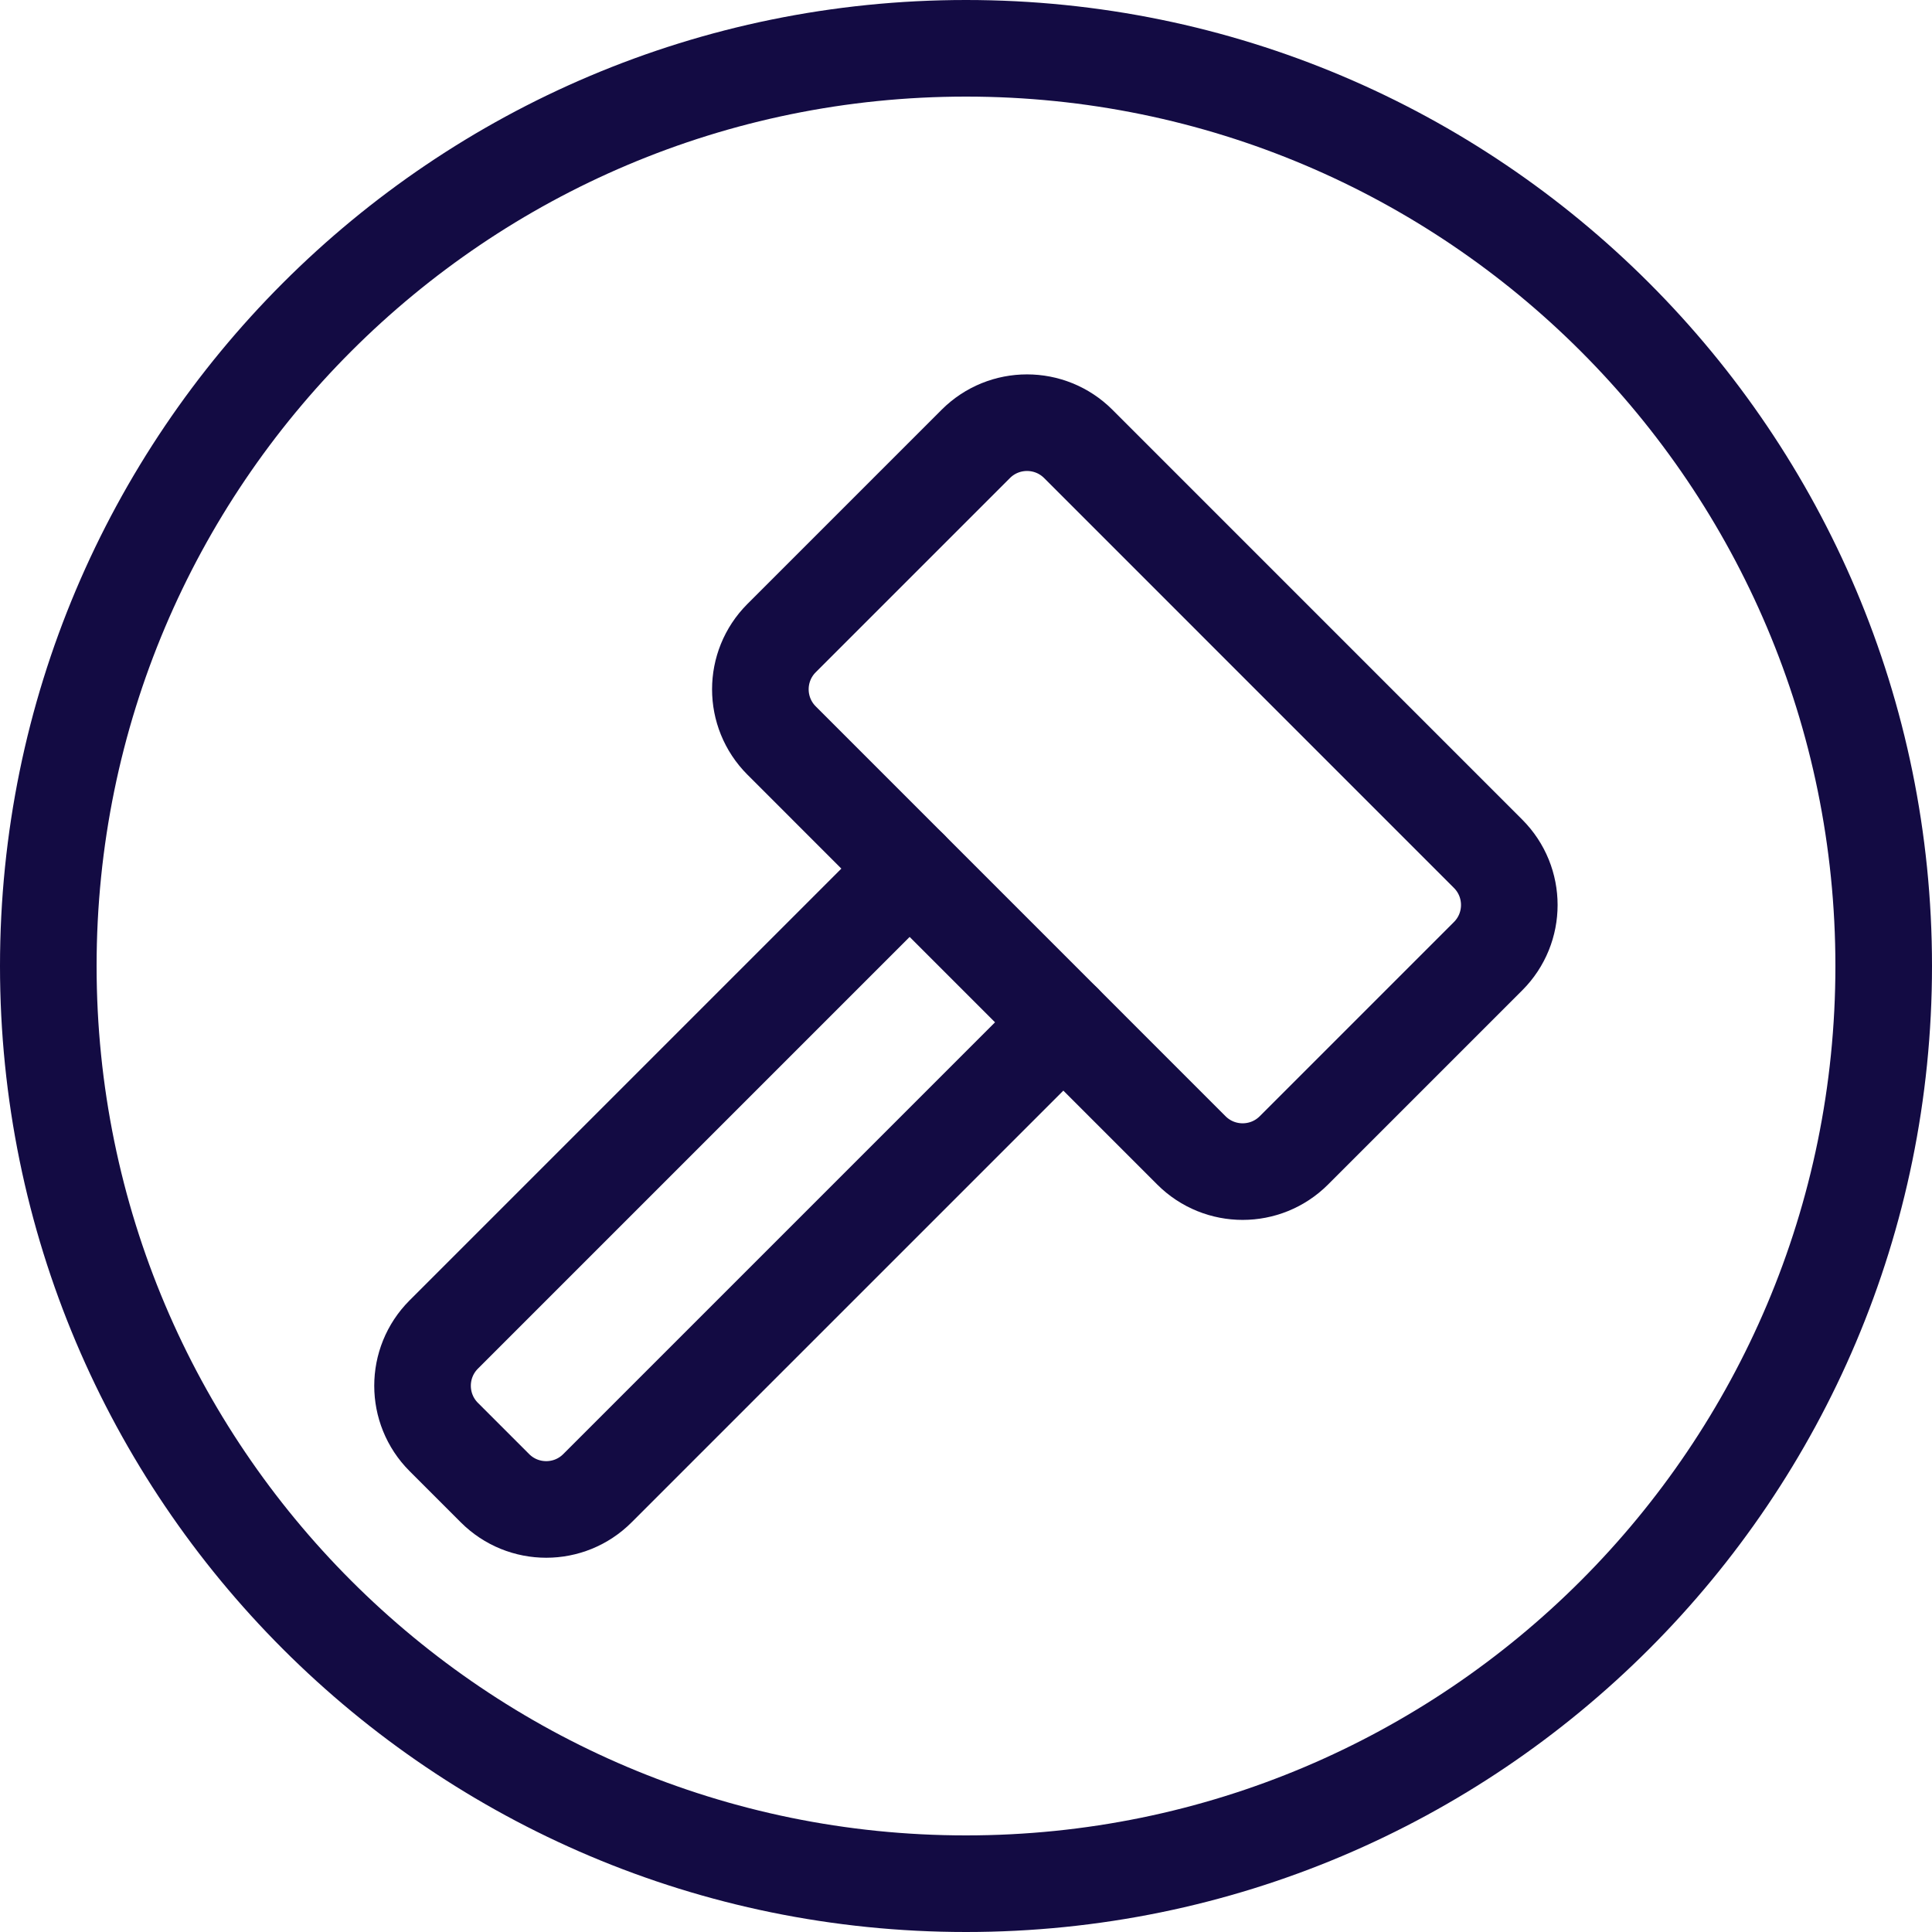
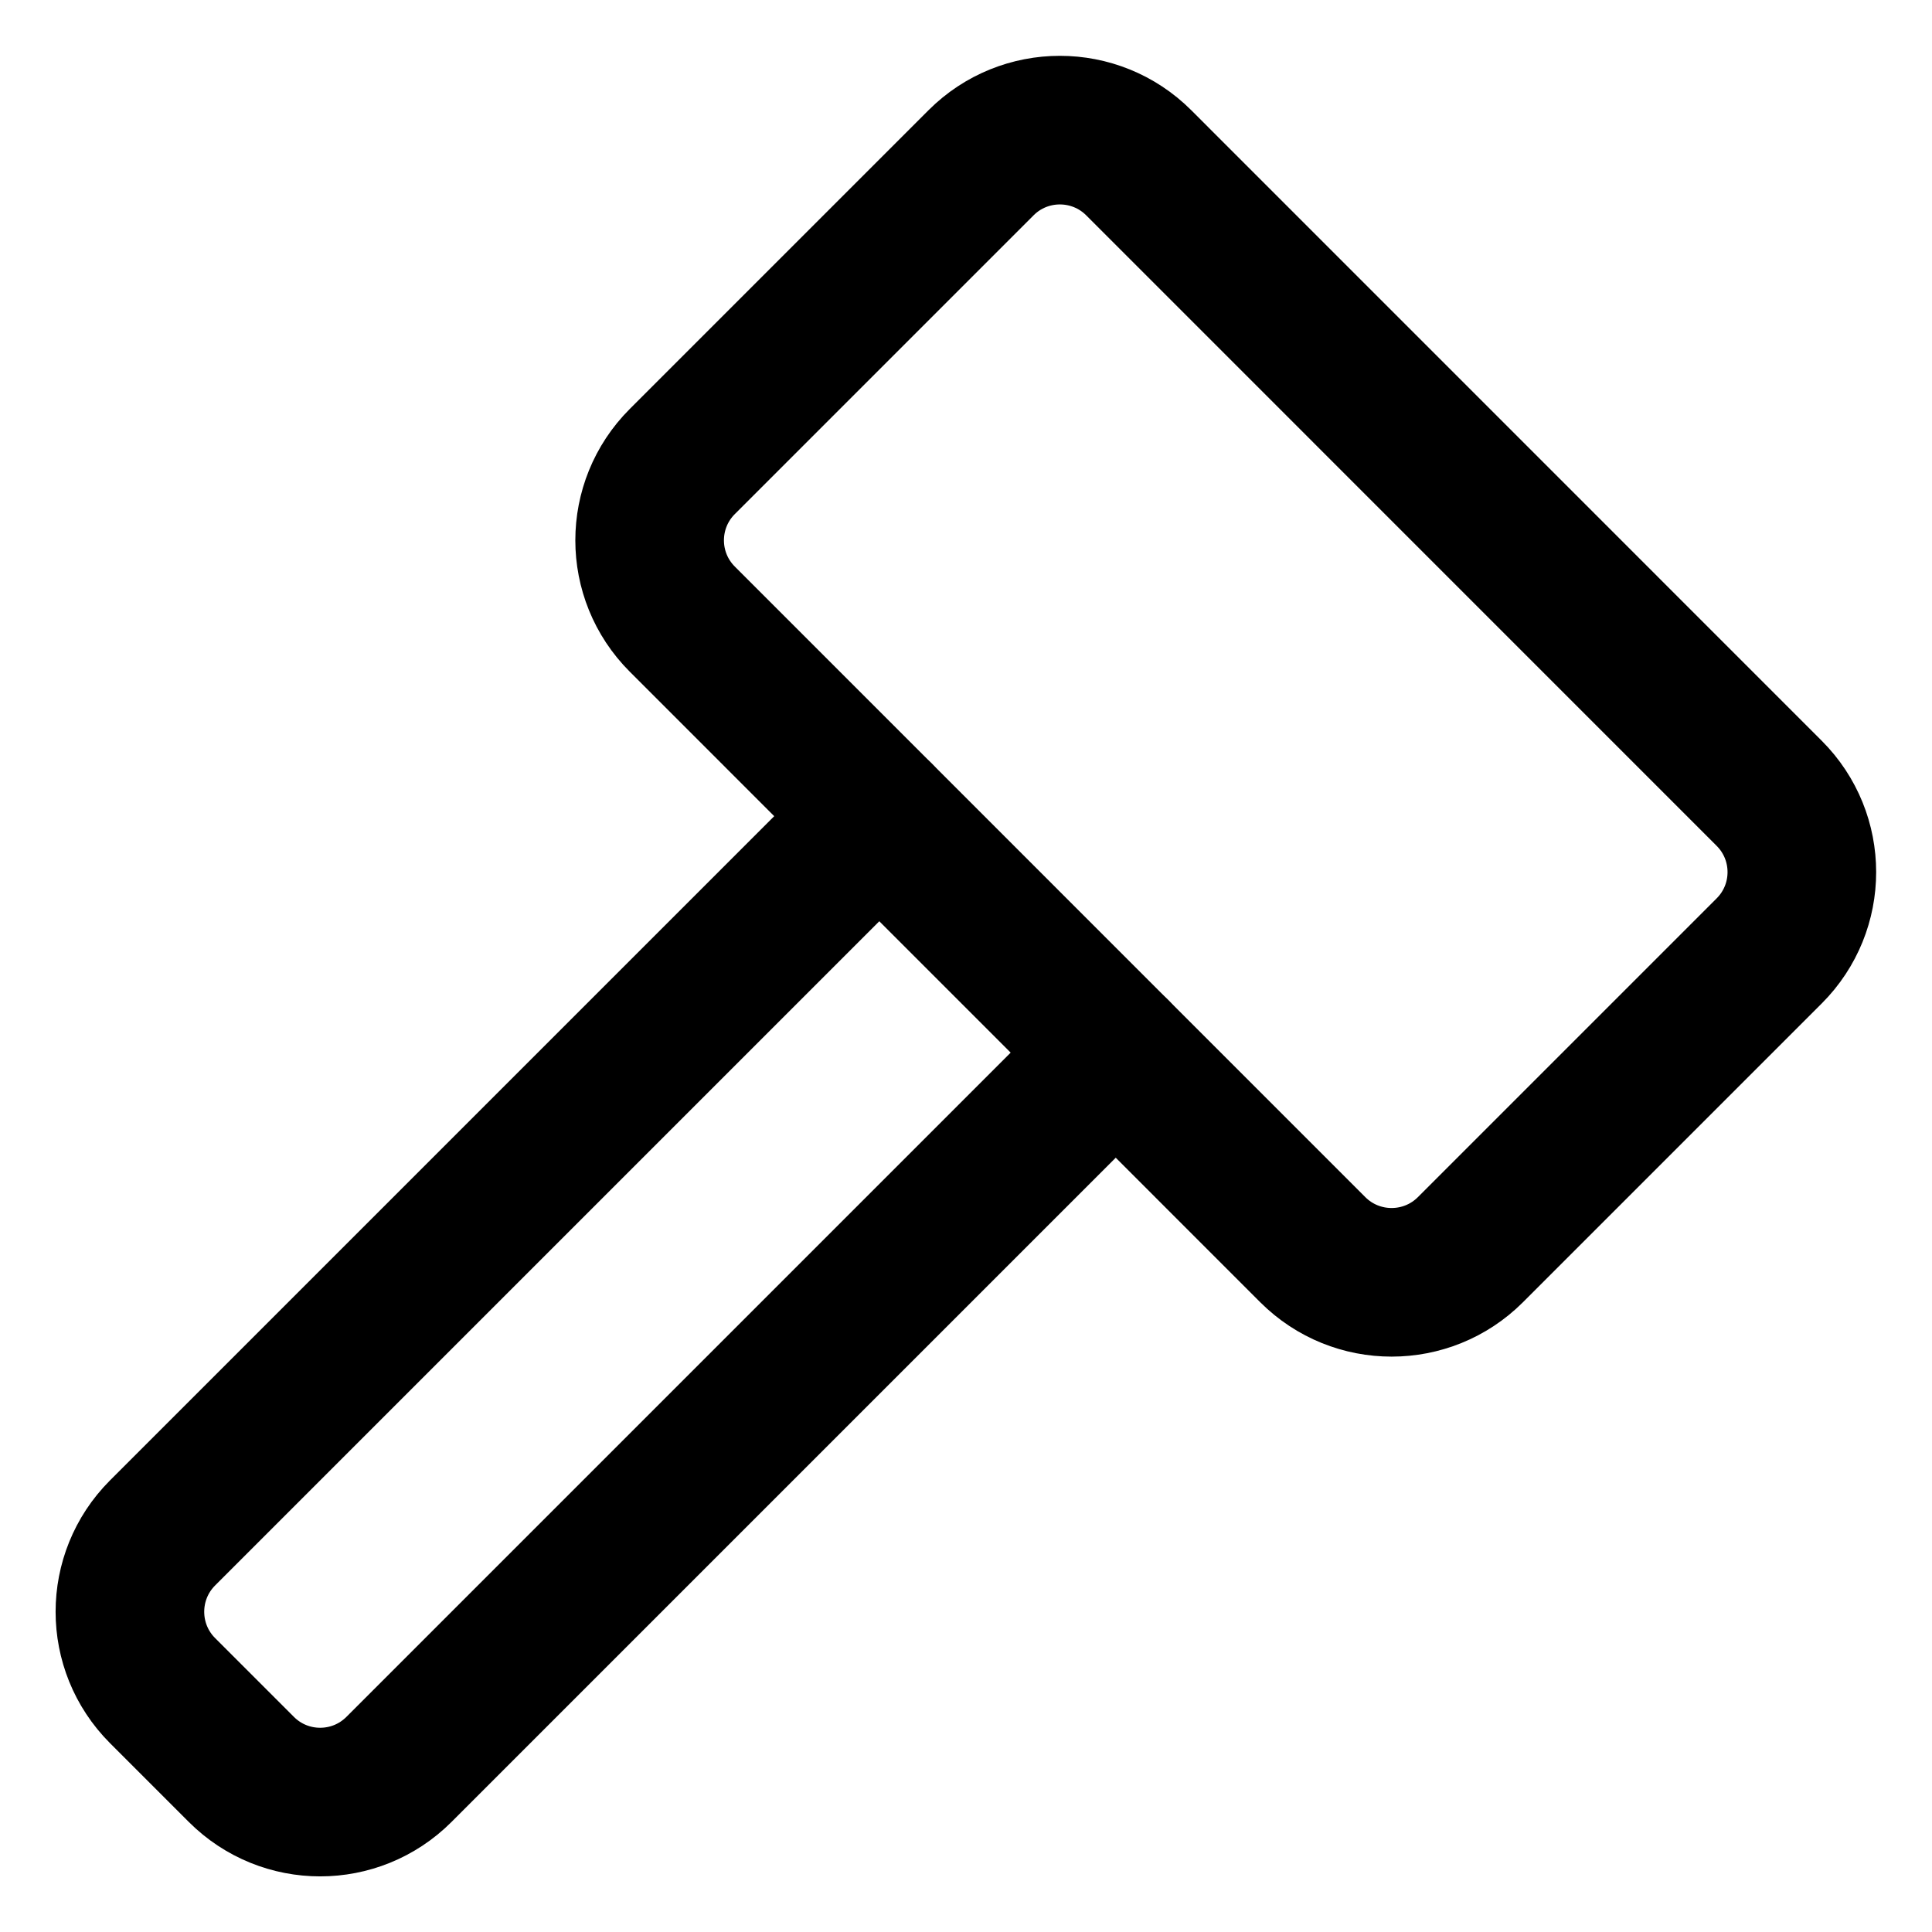
- <svg xmlns="http://www.w3.org/2000/svg" width="40" height="40" viewBox="0 0 40 40" fill="none">
-   <path fill-rule="evenodd" clip-rule="evenodd" d="M20 38C29.941 38 38 29.941 38 20C38 10.059 29.941 2 20 2C10.059 2 2 10.059 2 20C2 29.941 10.059 38 20 38ZM20 40C31.046 40 40 31.046 40 20C40 8.954 31.046 0 20 0C8.954 0 0 8.954 0 20C0 31.046 8.954 40 20 40Z" fill="#130B43" />
-   <path d="M22.015 21.166L12.369 30.812C11.784 31.398 10.834 31.398 10.248 30.812L9.187 29.751C8.602 29.165 8.602 28.216 9.187 27.63L18.833 17.984" stroke="#130B43" stroke-width="2" stroke-linecap="round" stroke-linejoin="round" />
-   <path fill-rule="evenodd" clip-rule="evenodd" d="M16.182 15.332C15.596 14.746 15.596 13.797 16.182 13.211L20.203 9.19C20.788 8.605 21.738 8.605 22.324 9.19L30.809 17.676C31.395 18.262 31.395 19.211 30.809 19.797L26.788 23.818C26.202 24.403 25.253 24.403 24.667 23.818L16.182 15.332Z" stroke="#130B43" stroke-width="2" stroke-linecap="round" stroke-linejoin="round" />
+ <svg xmlns="http://www.w3.org/2000/svg" width="26" height="26" viewBox="0 0 26 26" fill="none">
+   <path d="M15.015 14.166L5.369 23.812C4.783 24.398 3.834 24.398 3.248 23.812L2.187 22.751C1.602 22.165 1.602 21.216 2.187 20.63L11.833 10.984" stroke="#000000" stroke-width="2" stroke-linecap="round" stroke-linejoin="round" />
+   <path fill-rule="evenodd" clip-rule="evenodd" d="M9.182 8.332C8.596 7.746 8.596 6.797 9.182 6.211L13.203 2.19C13.788 1.605 14.738 1.605 15.324 2.19L23.809 10.676C24.395 11.262 24.395 12.211 23.809 12.797L19.788 16.818C19.202 17.403 18.253 17.403 17.667 16.818L9.182 8.332Z" stroke="#000000" stroke-width="2" stroke-linecap="round" stroke-linejoin="round" />
</svg>
